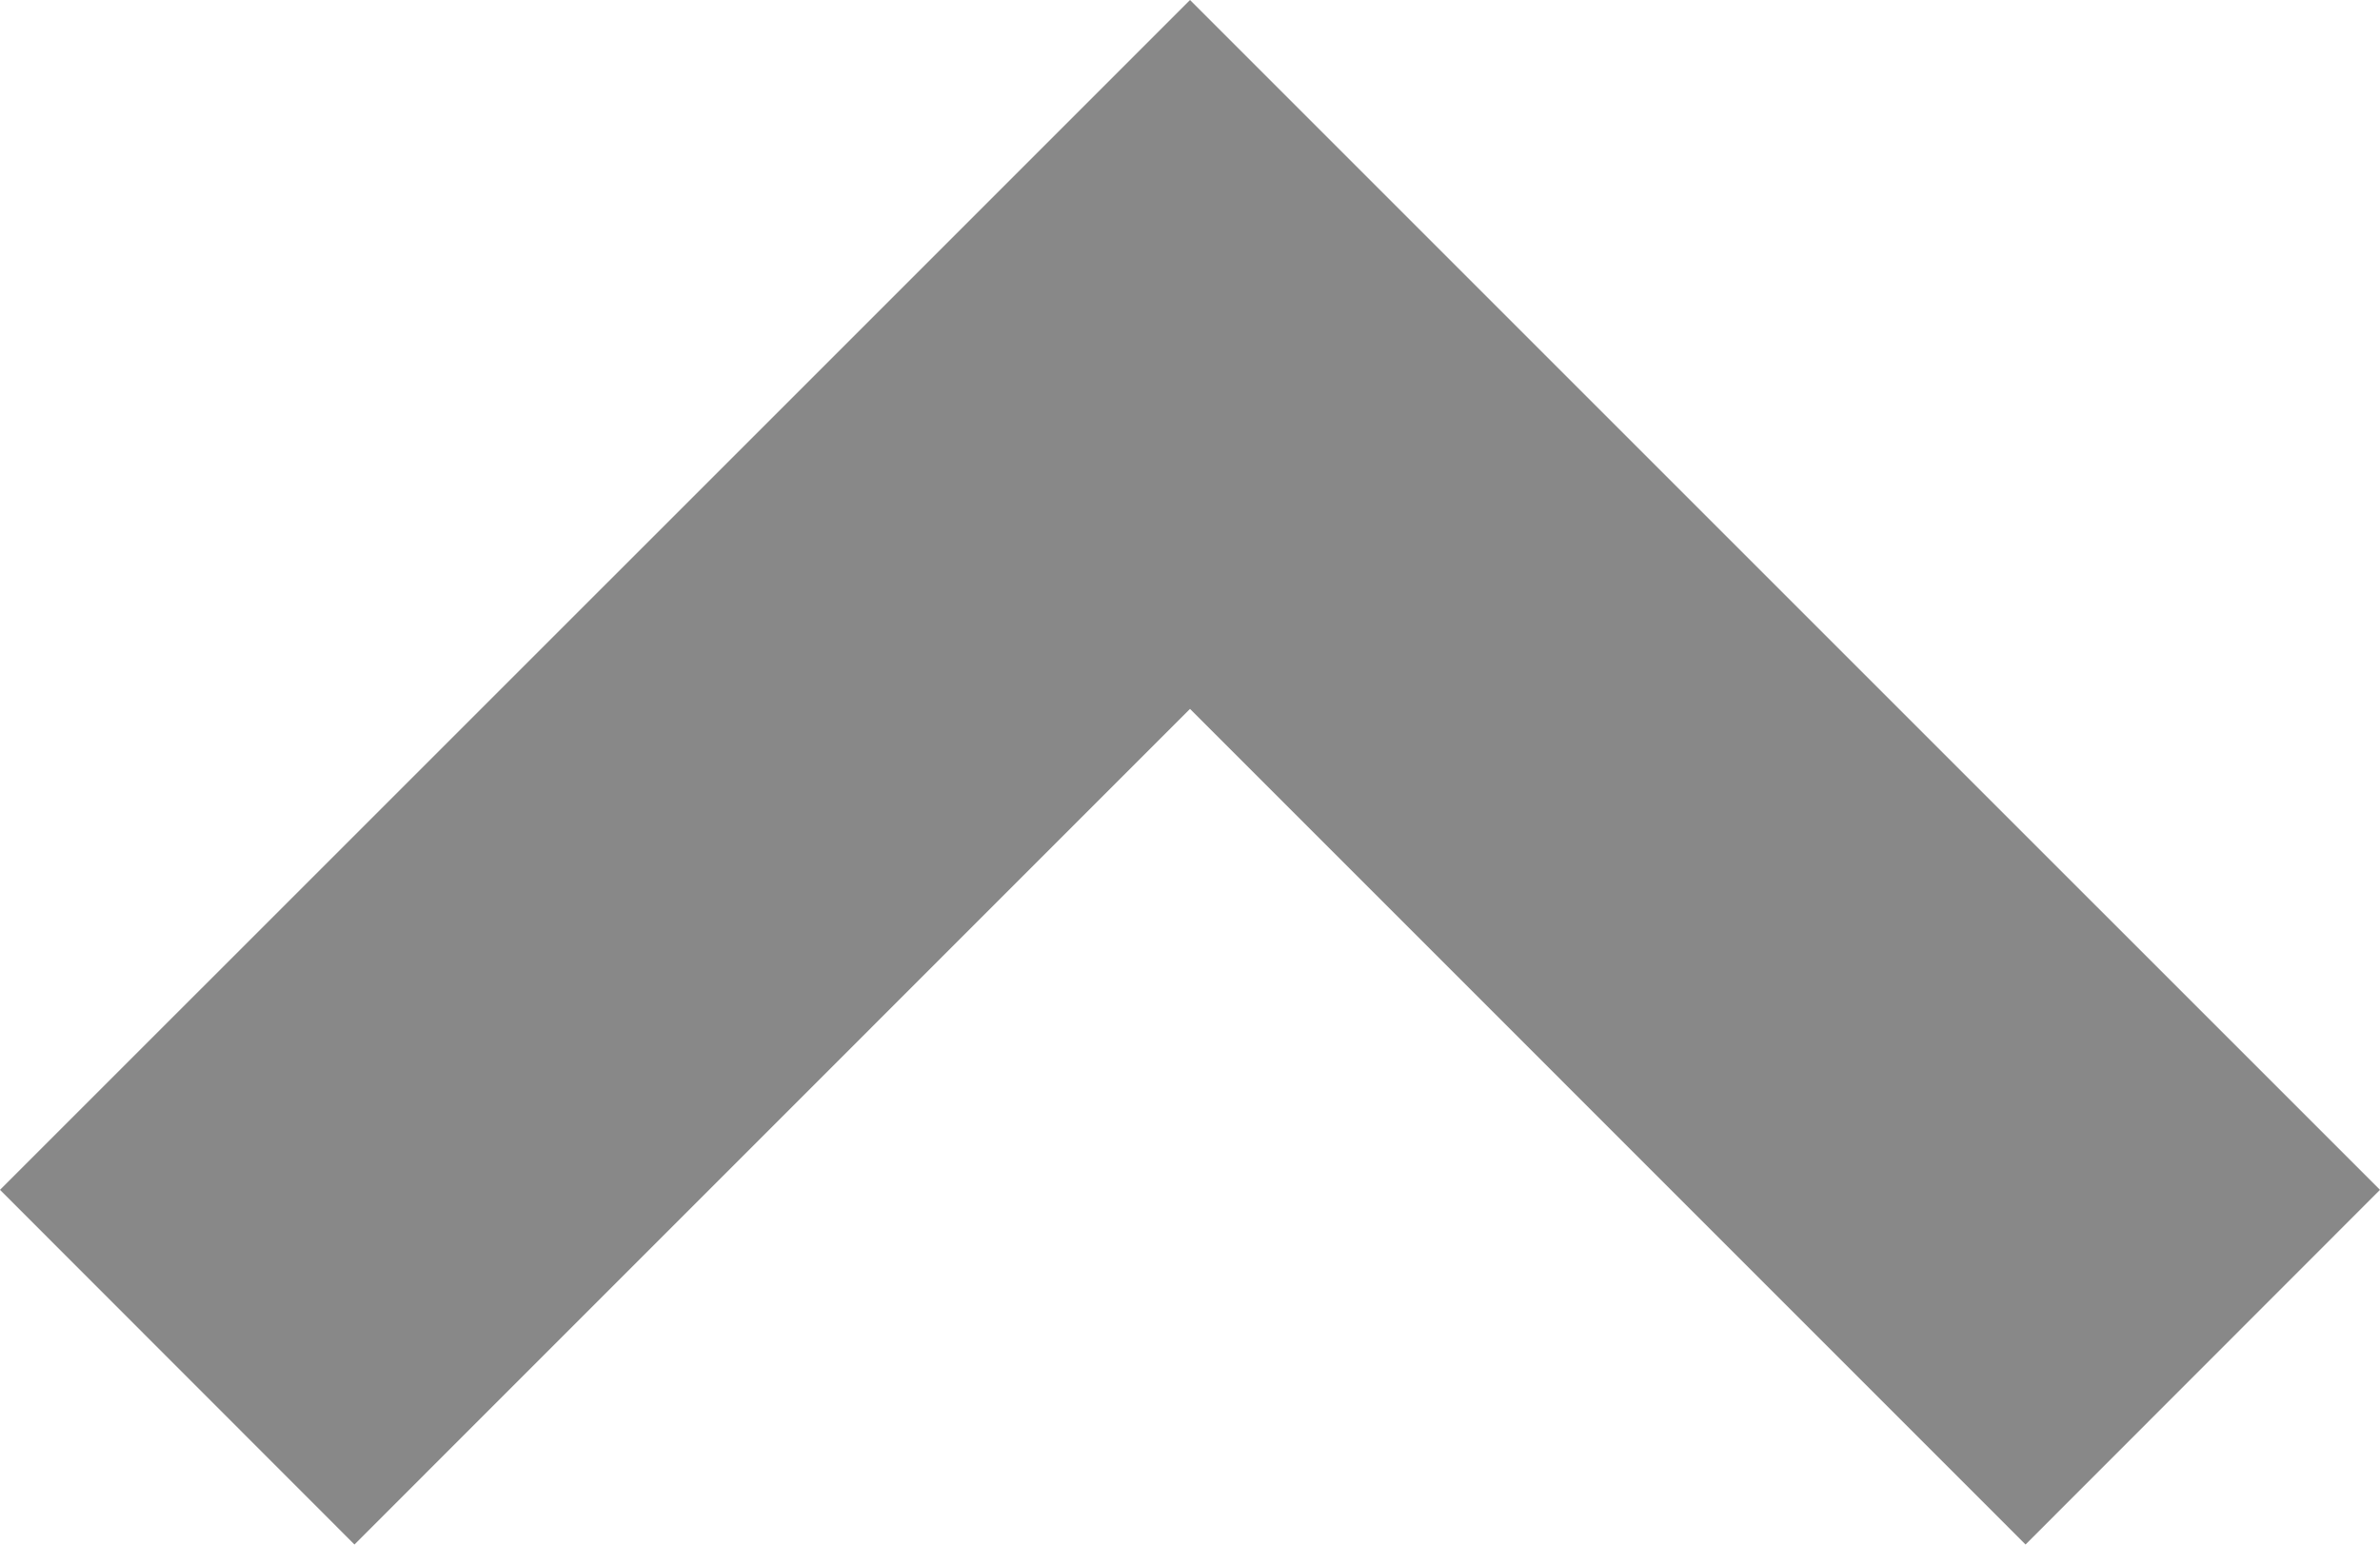
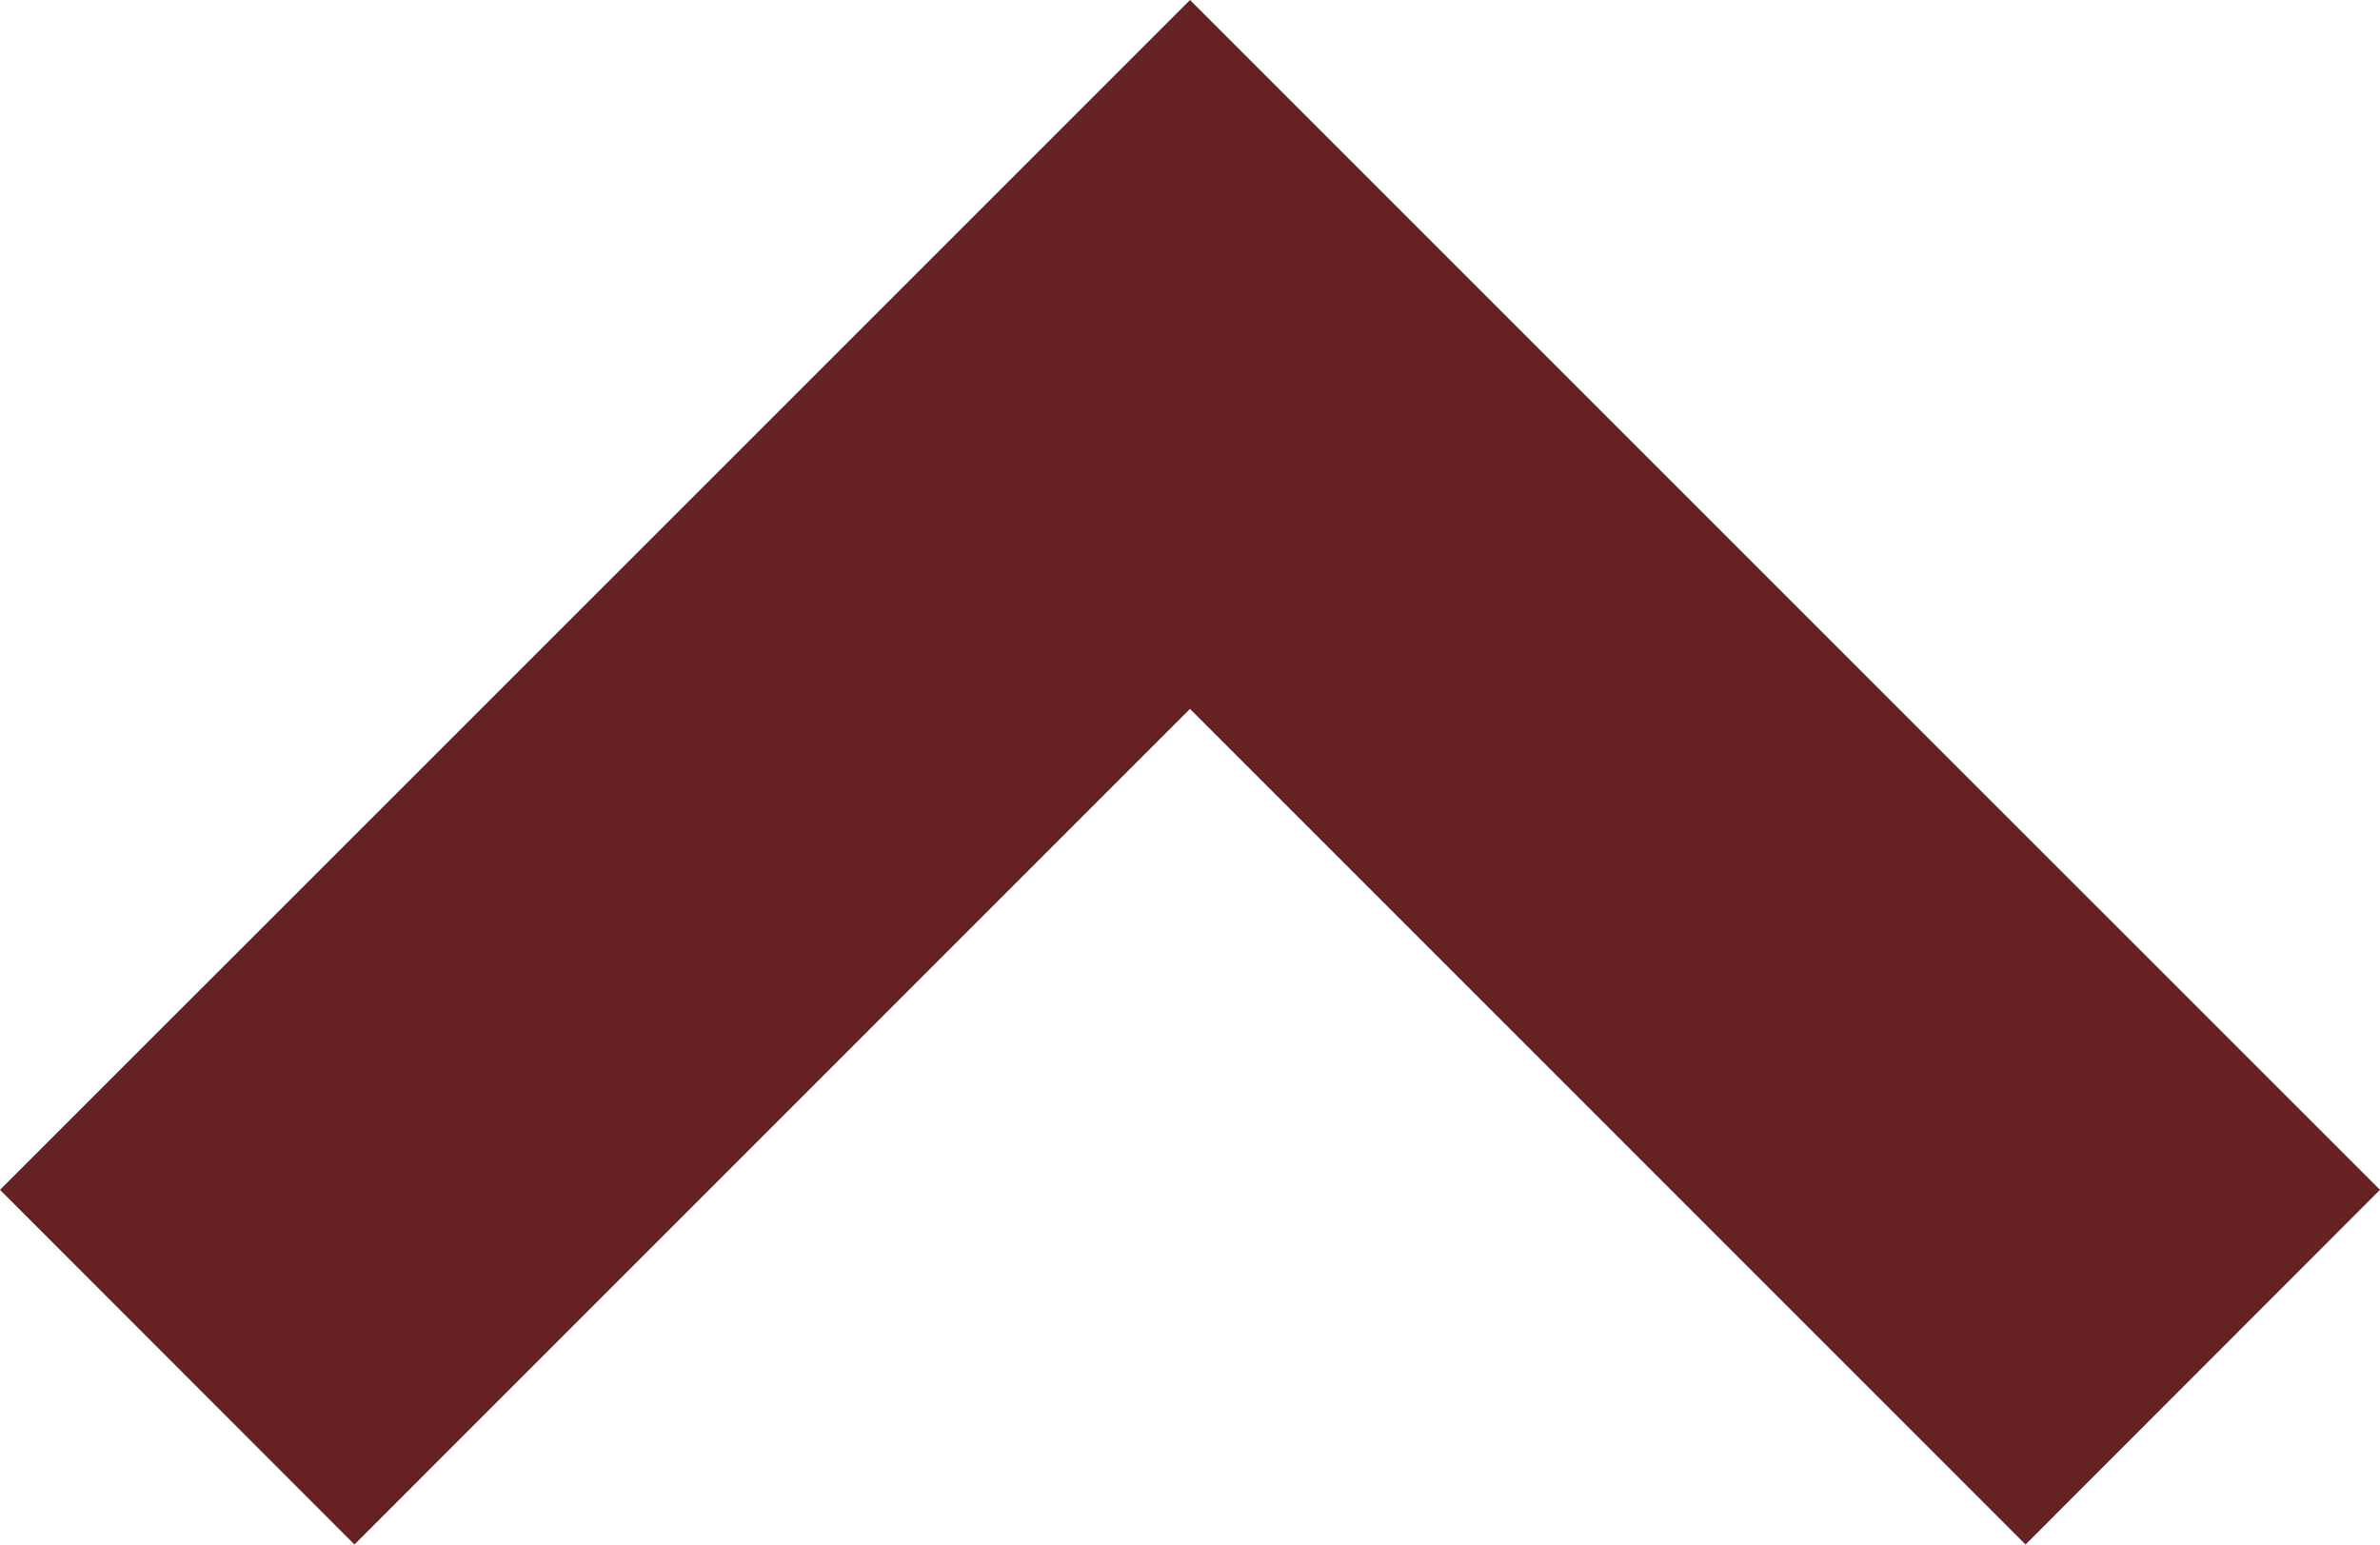
<svg xmlns="http://www.w3.org/2000/svg" viewBox="0 0 1200 779">
-   <path fill="#888" d="M600.002 0L421.286 178.732 0 599.953 178.72 778.79l421.282-421.342 421.282 421.342L1200 599.953 778.733 178.732 600.002 0z" />
+   <path fill="#622" d="M600.002 0L421.286 178.732 0 599.953 178.72 778.79l421.282-421.342 421.282 421.342L1200 599.953 778.733 178.732 600.002 0z" />
</svg>
